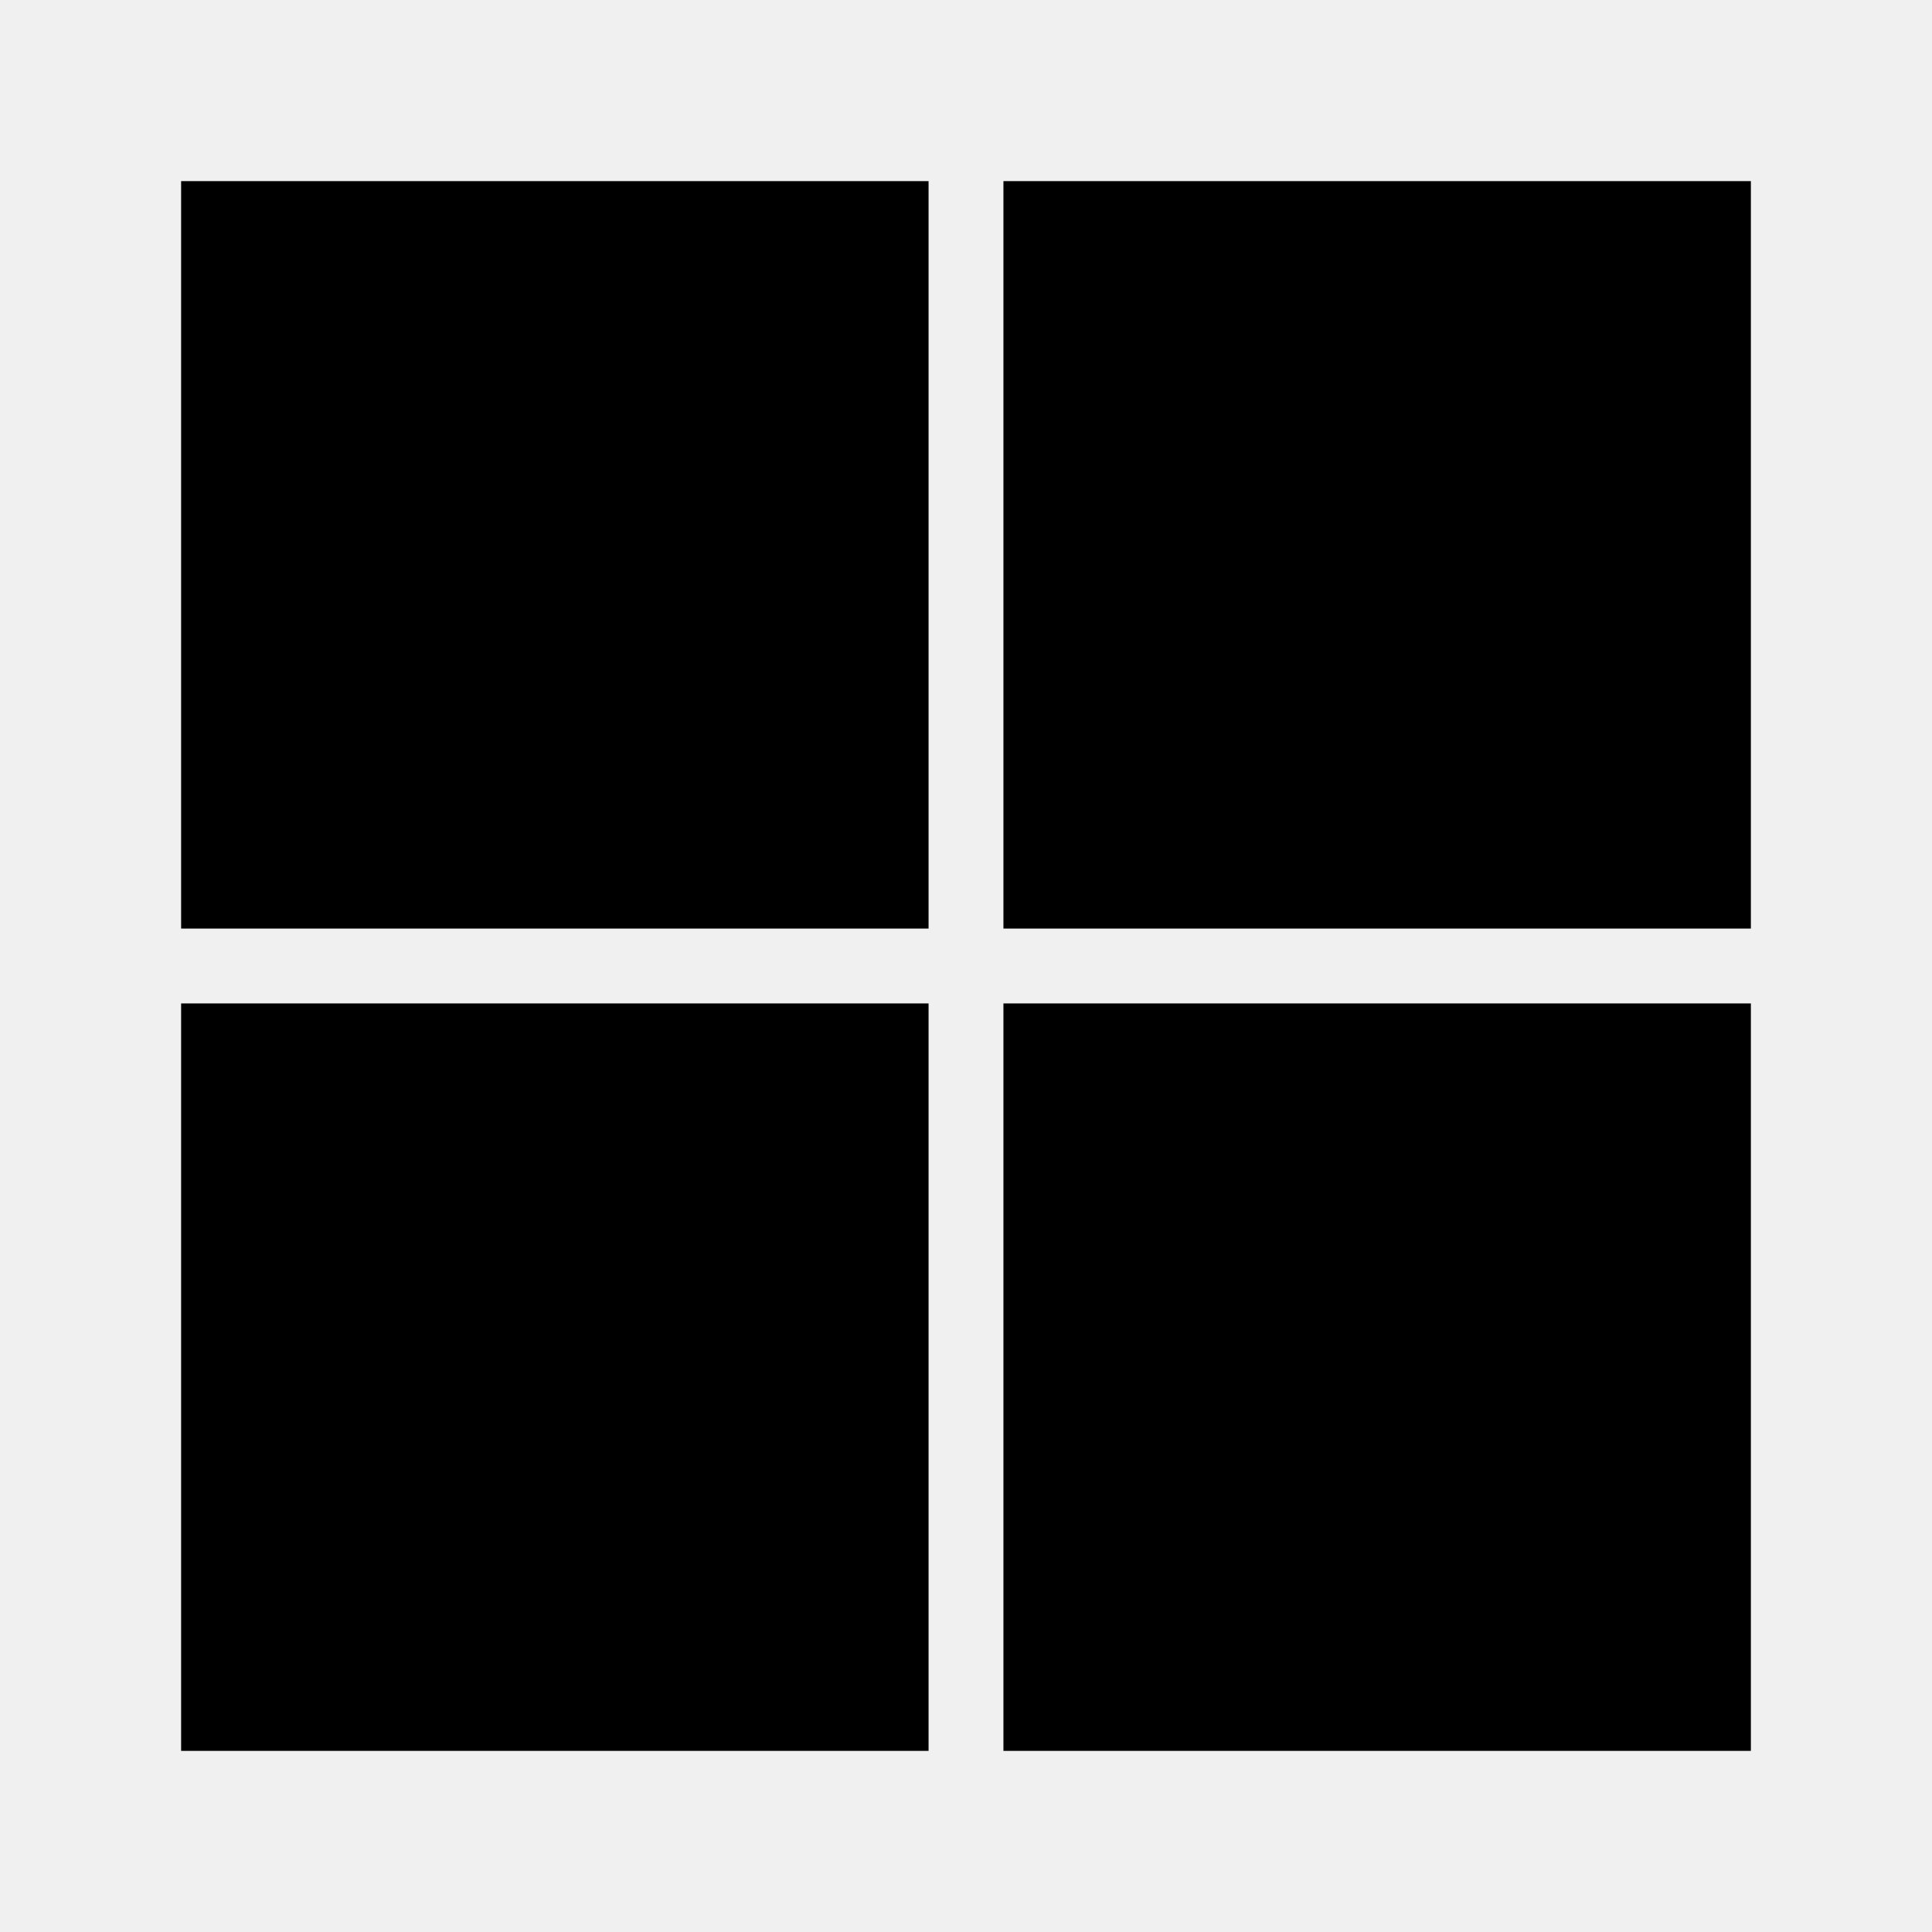
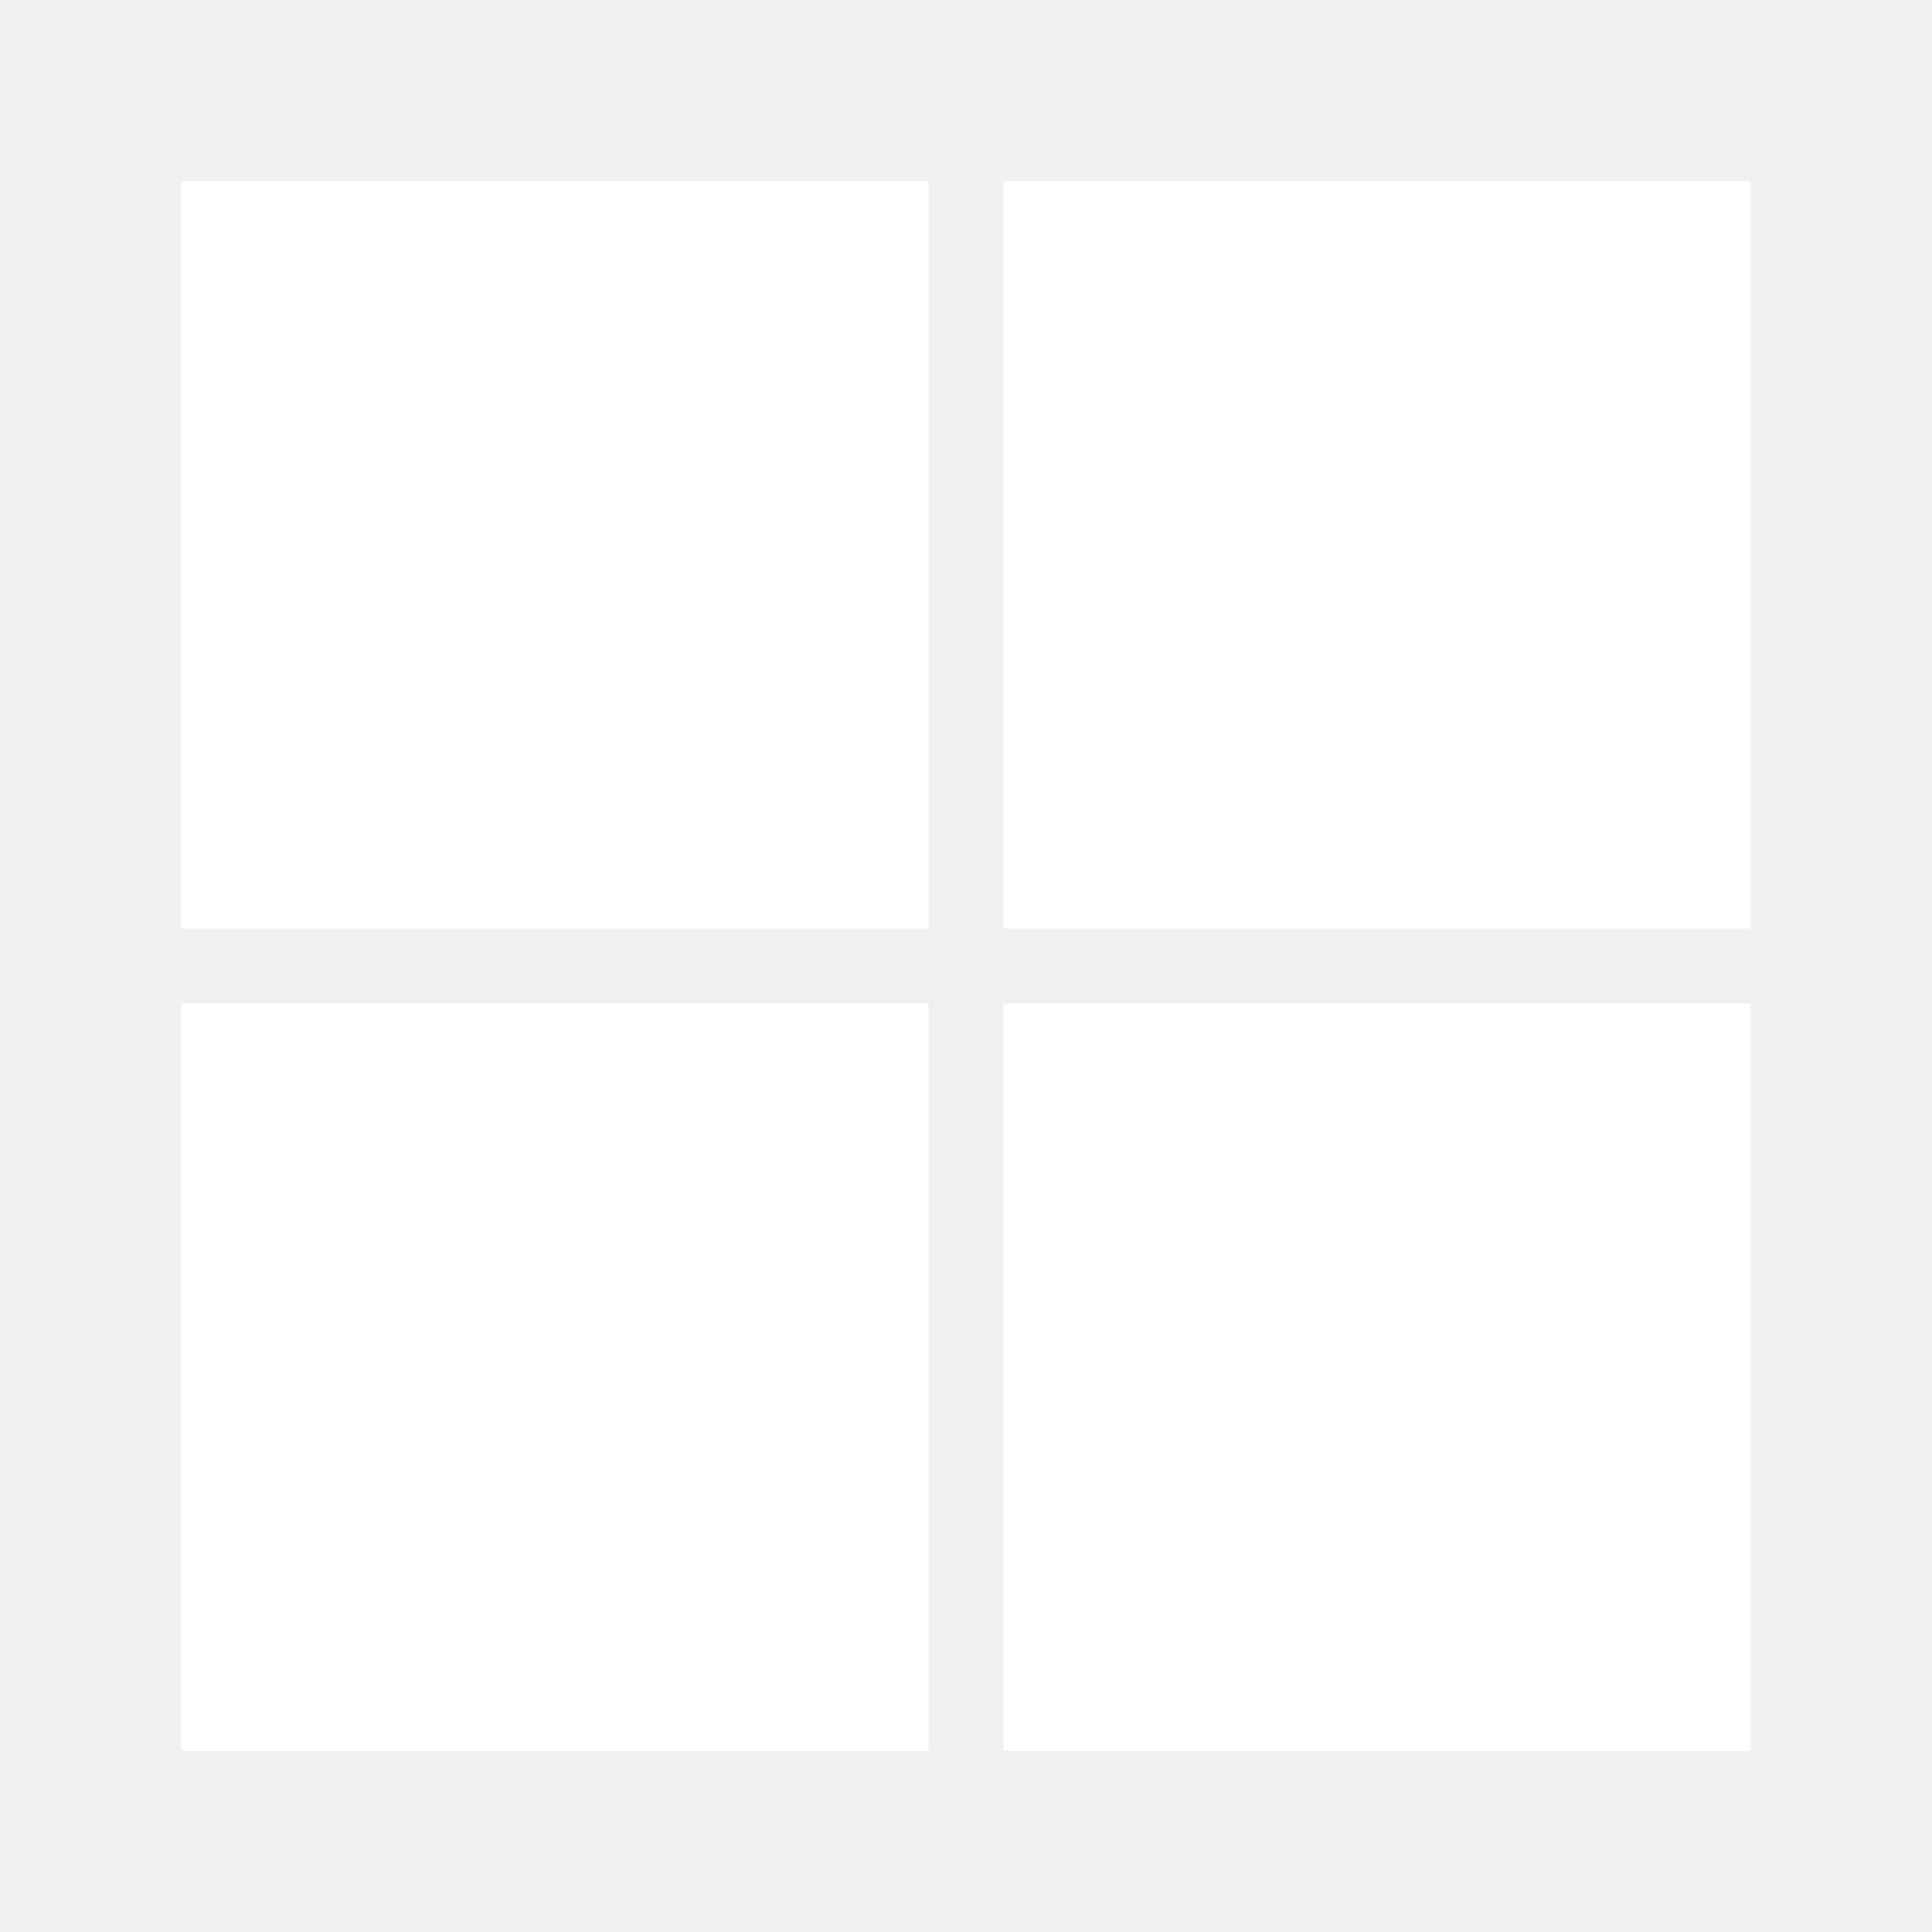
<svg xmlns="http://www.w3.org/2000/svg" t="1726110158546" class="icon" viewBox="0 0 1024 1024" version="1.1" p-id="11224" width="32" height="32">
-   <path d="M96 96h396.16v396.16H96V96z m435.84 0h396.16v396.16H531.84V96zM96 531.84h396.16v396.16H96V531.84z m435.84 0h396.16v396.16H531.84V531.84z" p-id="11225" fill="currentColor" />
+   <path d="M96 96h396.16v396.16H96V96z m435.84 0h396.16v396.16H531.84V96zM96 531.84h396.16v396.16H96V531.84z m435.84 0h396.16v396.16H531.84V531.84z" p-id="11225" fill="#fff" />
</svg>
